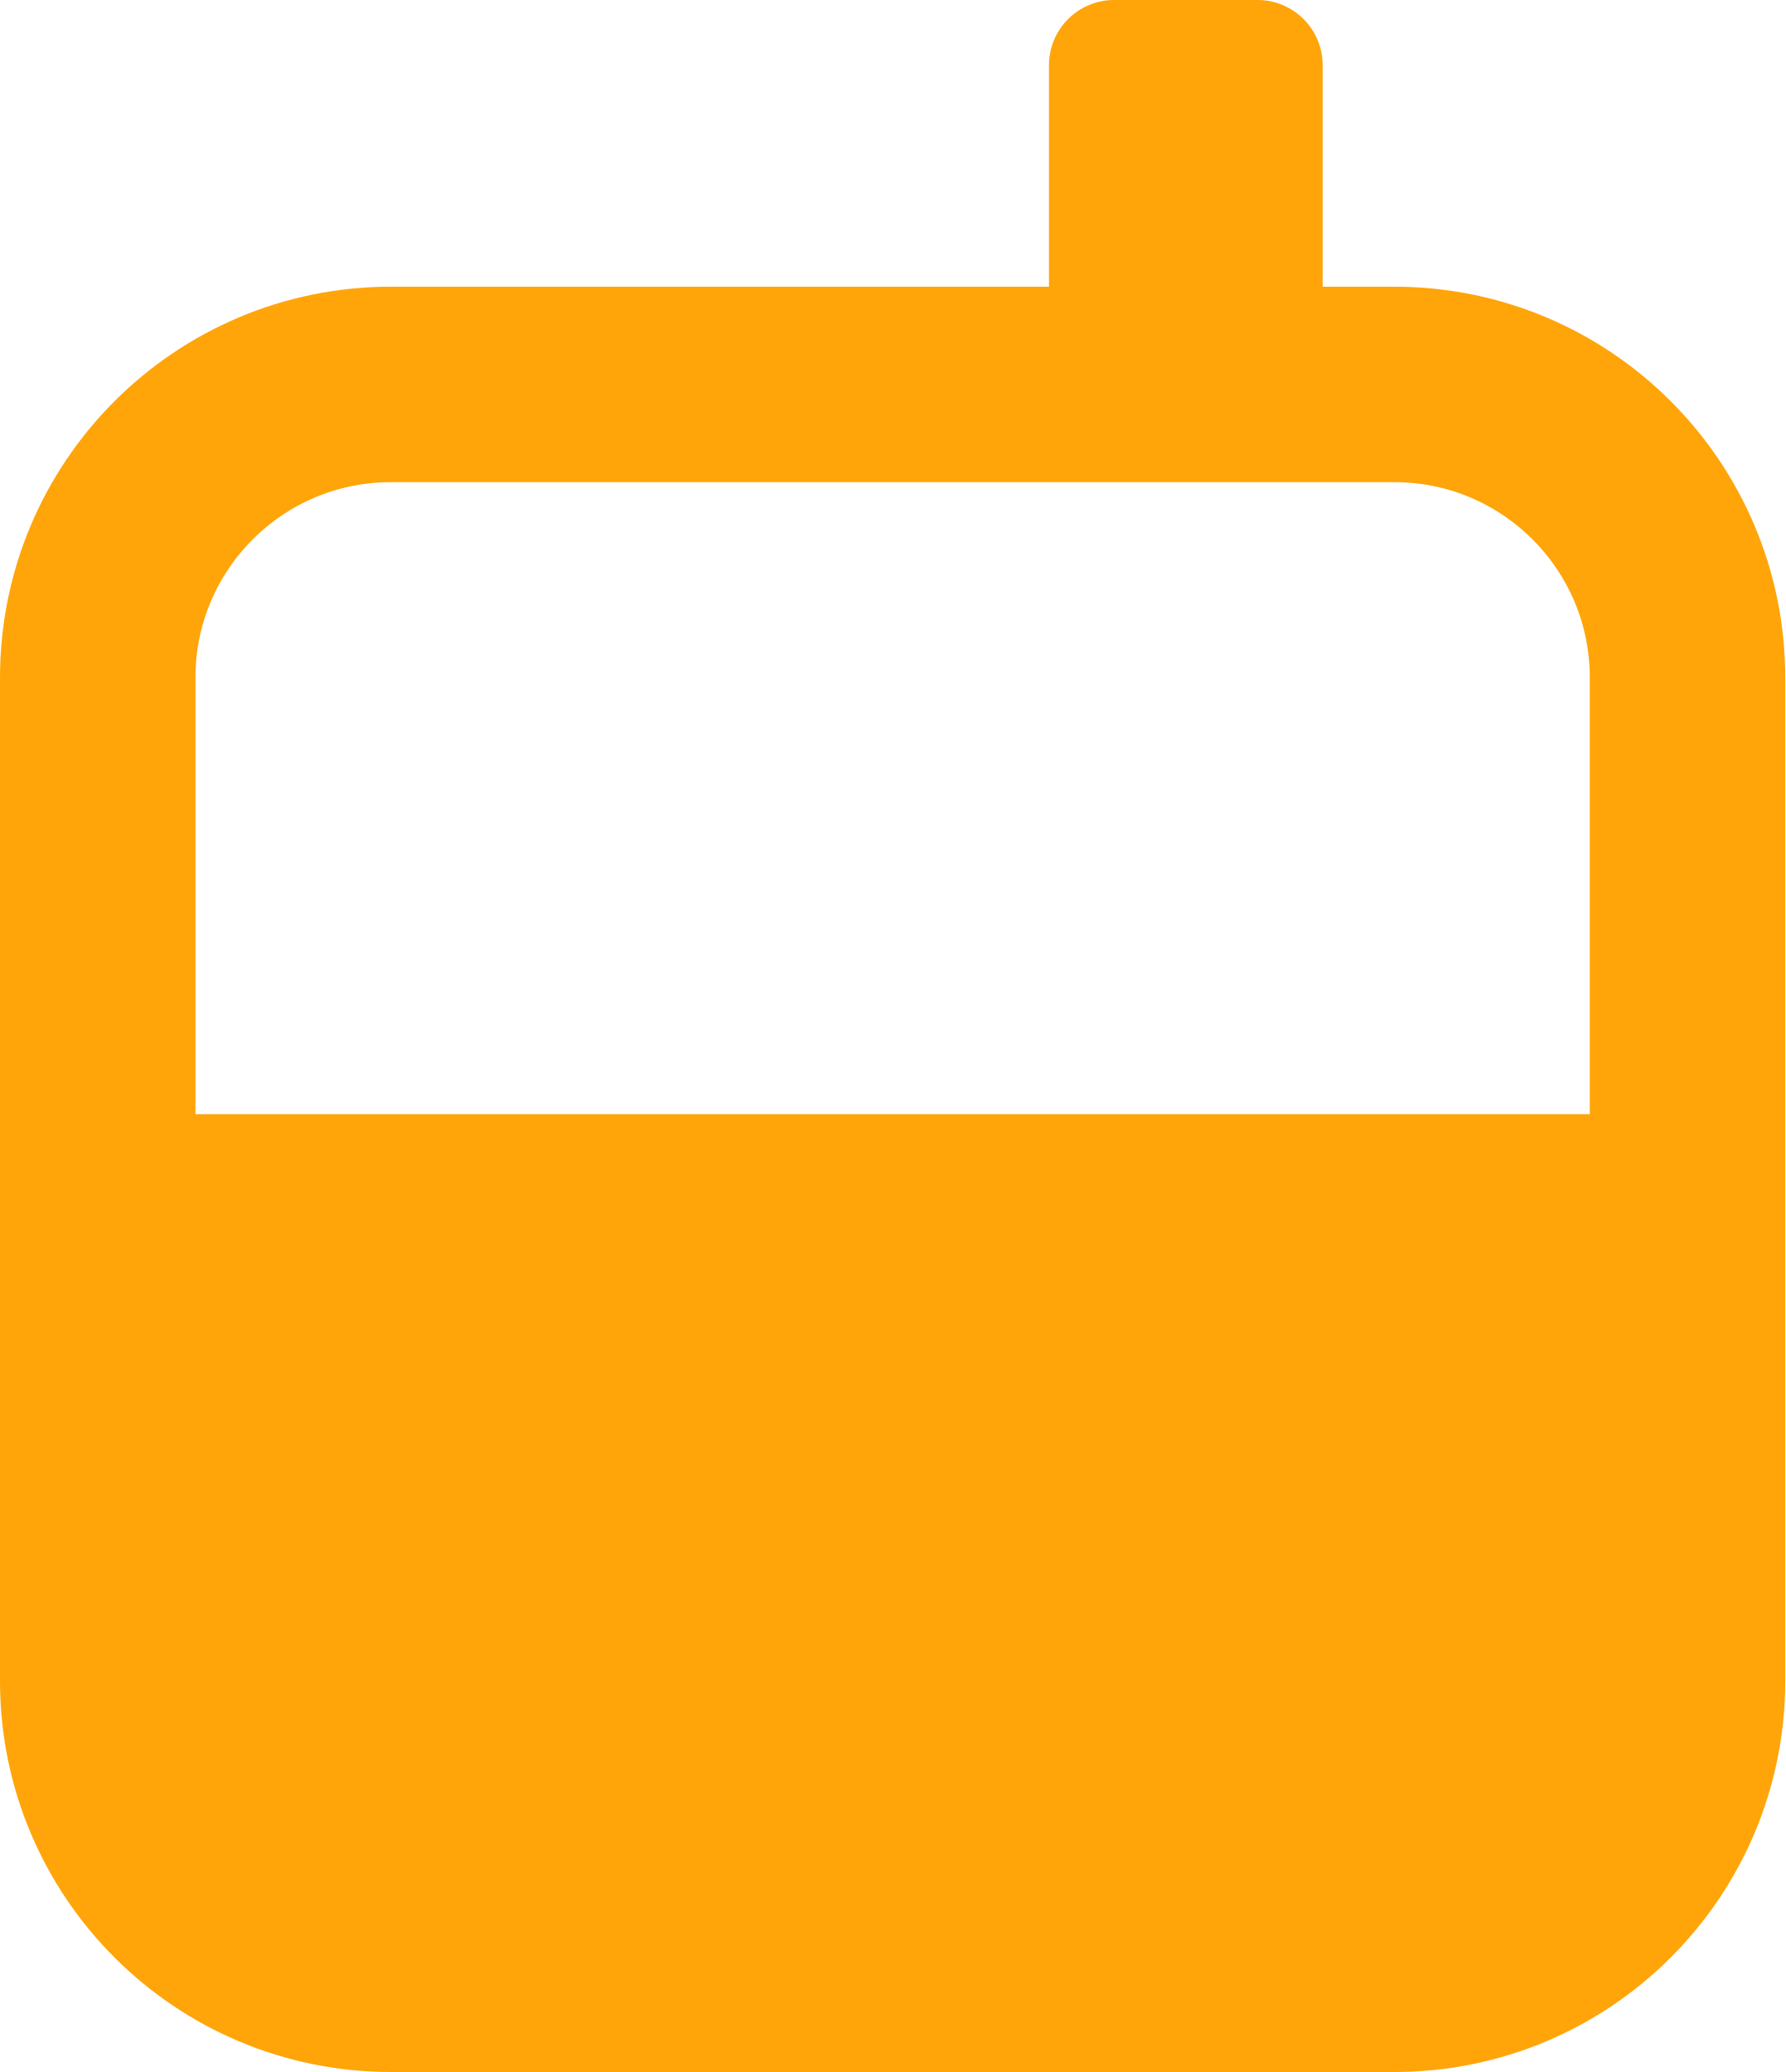
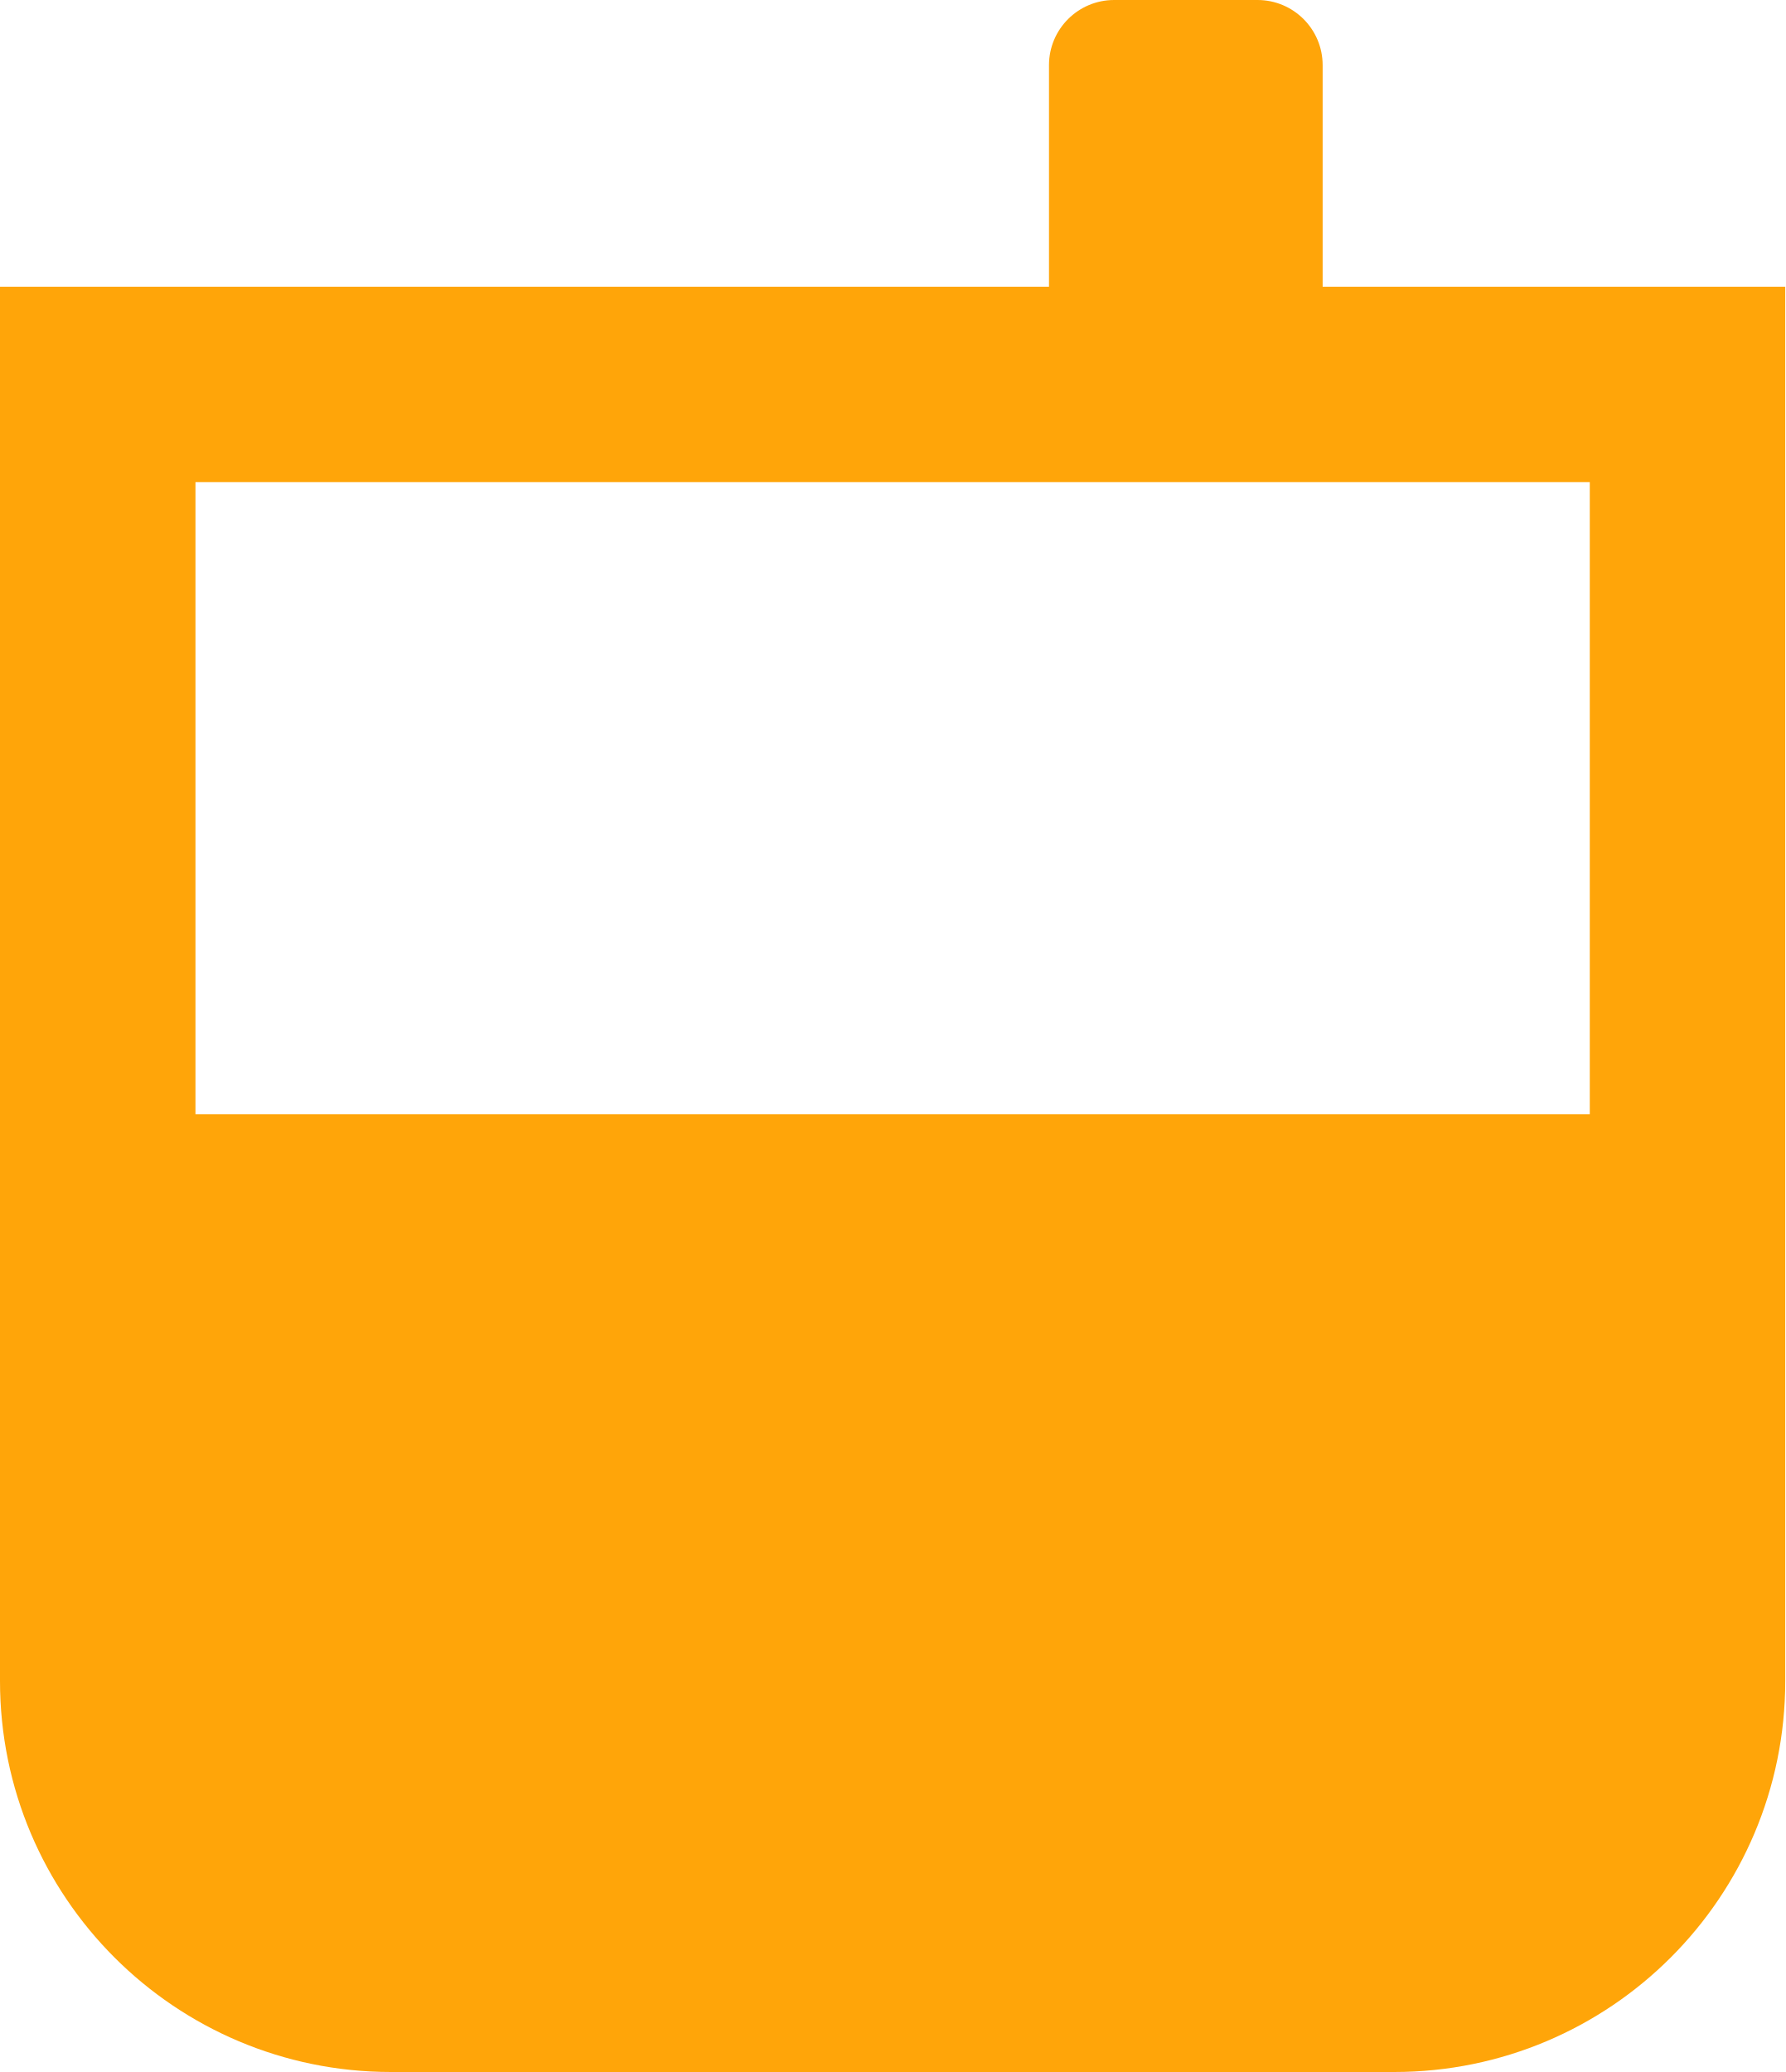
<svg xmlns="http://www.w3.org/2000/svg" width="274" height="318" viewBox="0 0 274 318" fill="none">
  <rect x="23" y="171" width="225" height="123" fill="#FFA509" />
-   <rect x="15" y="59" width="244" height="244" rx="45" stroke="#FFA509" stroke-width="30" />
+   <path d="M15 59H259V258C259 282.853 238.853 303 214 303H60C35.147 303 15 282.853 15 258V59Z" stroke="#FFA509" stroke-width="30" />
  <path d="M161 10C161 4.477 165.477 0 171 0H193C198.523 0 203 4.477 203 10V52H161V10Z" fill="#FFA509" />
</svg>
